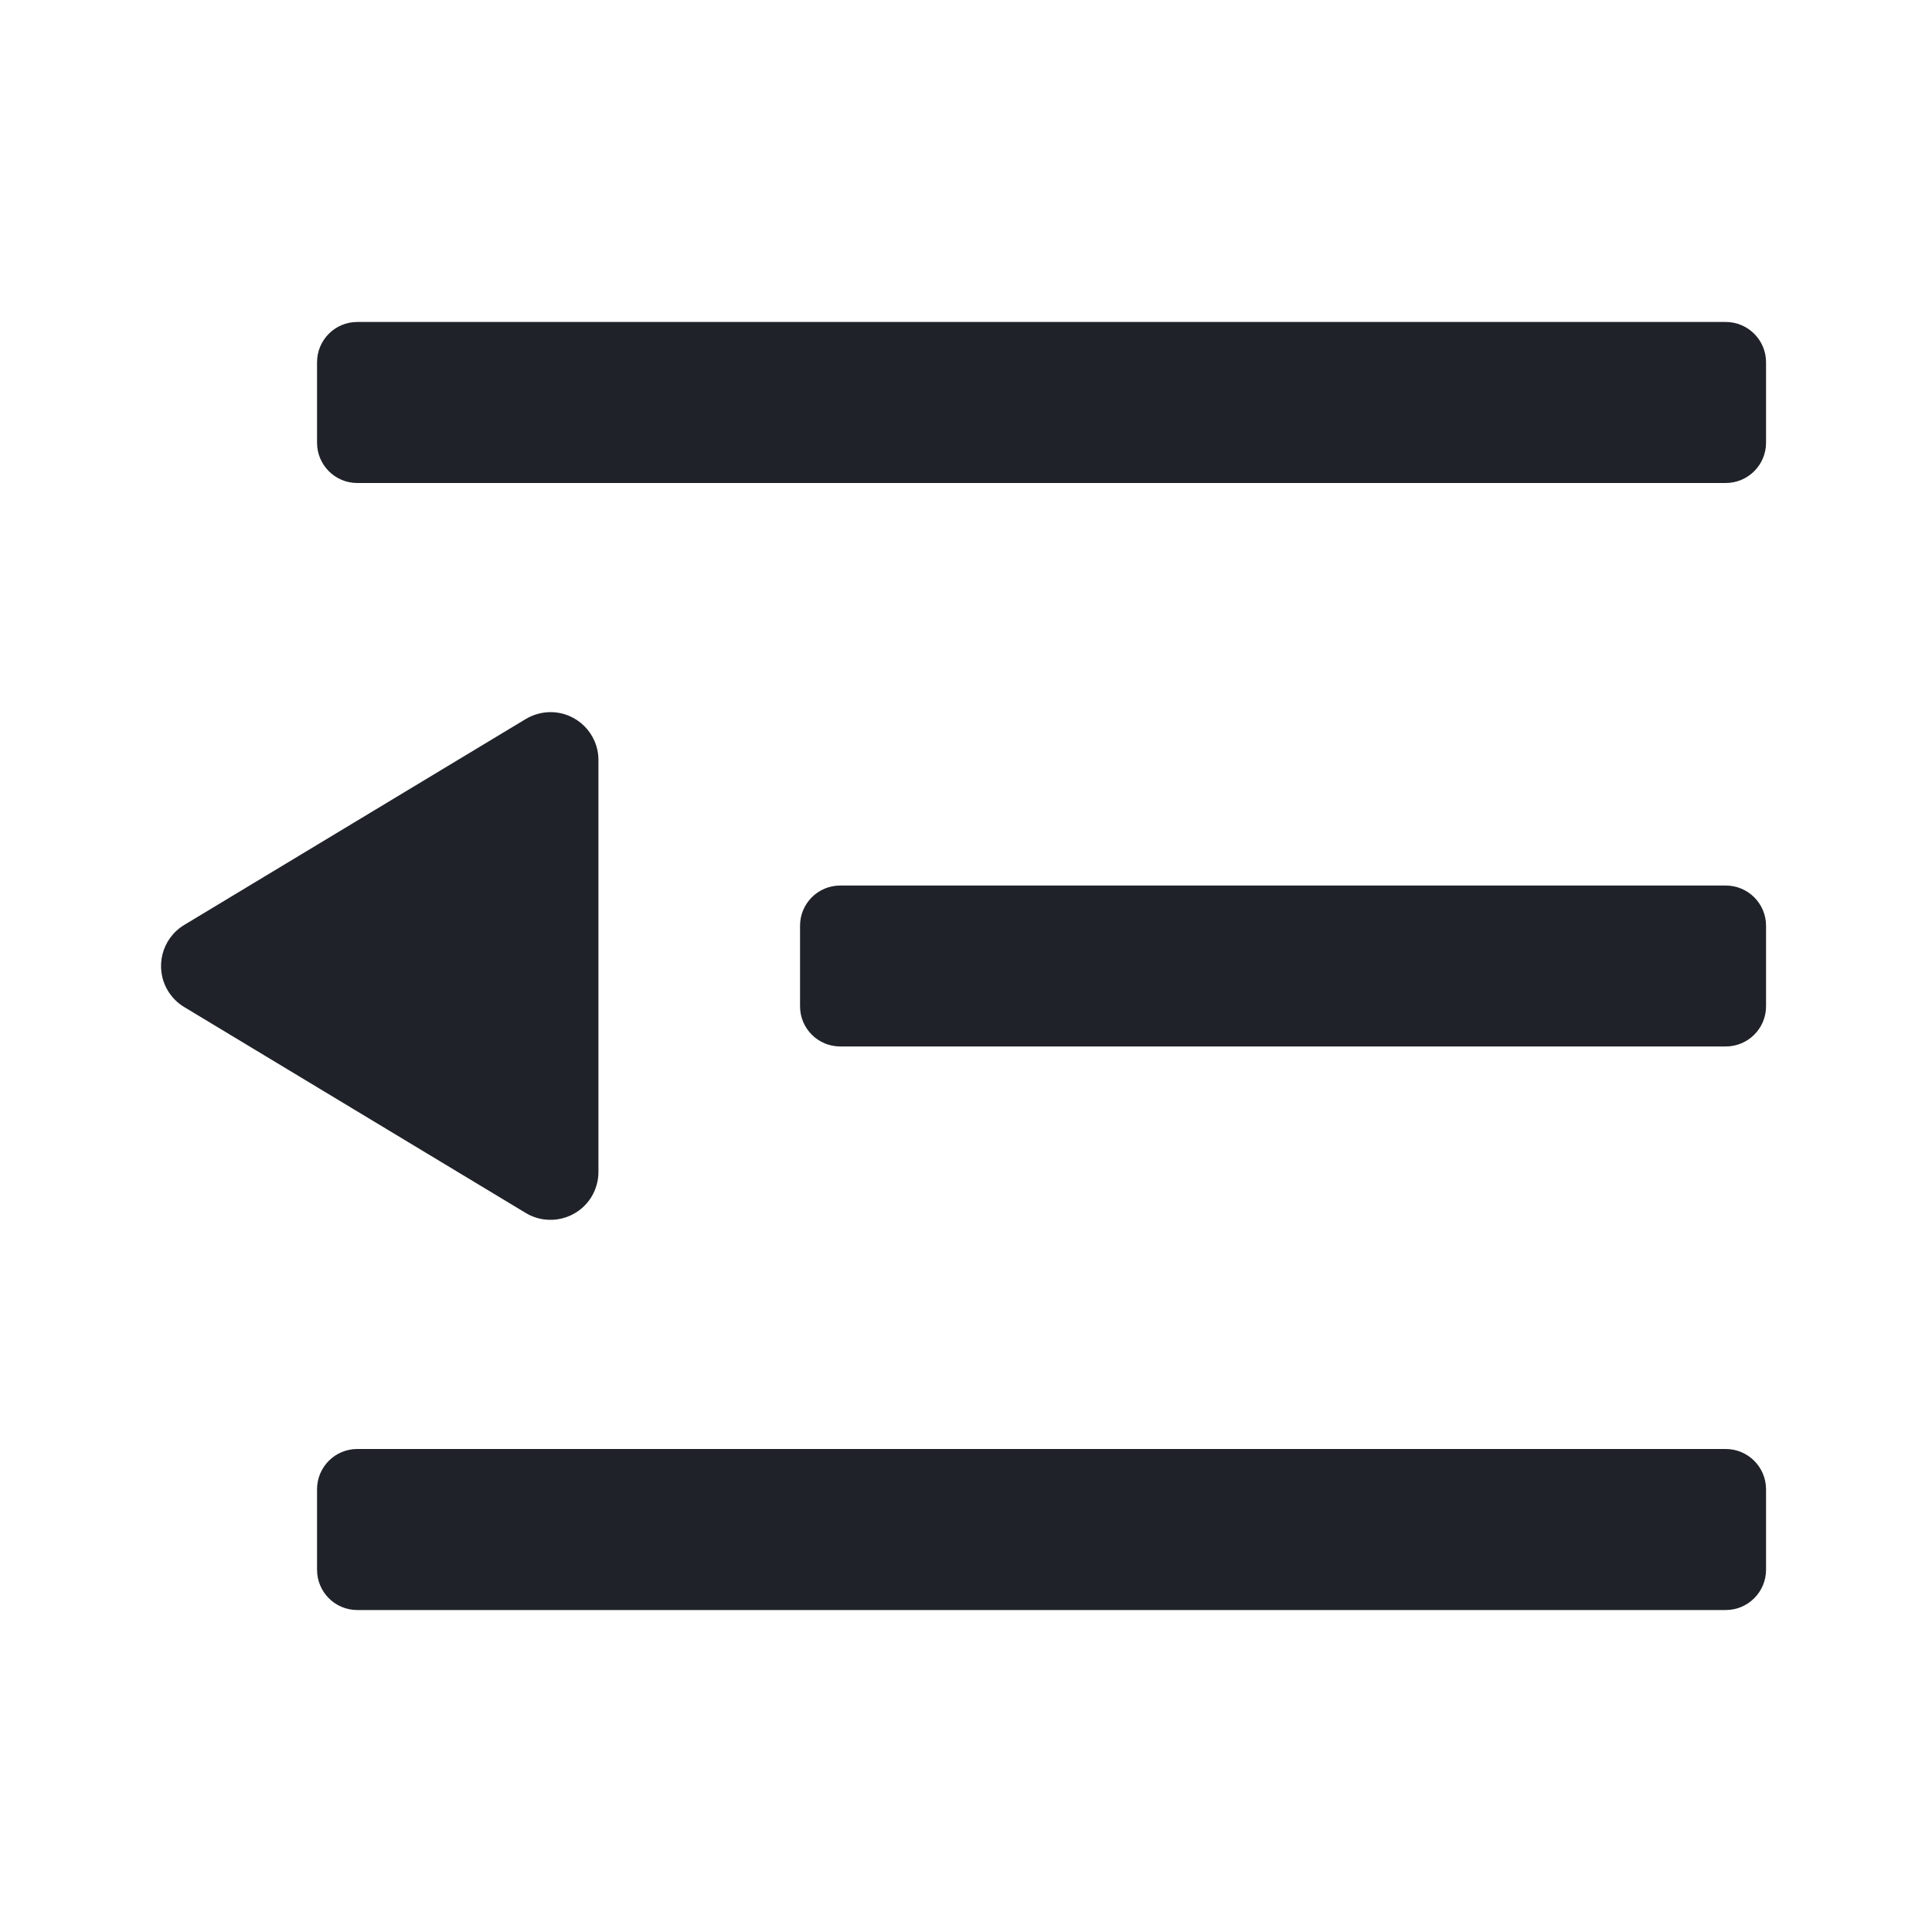
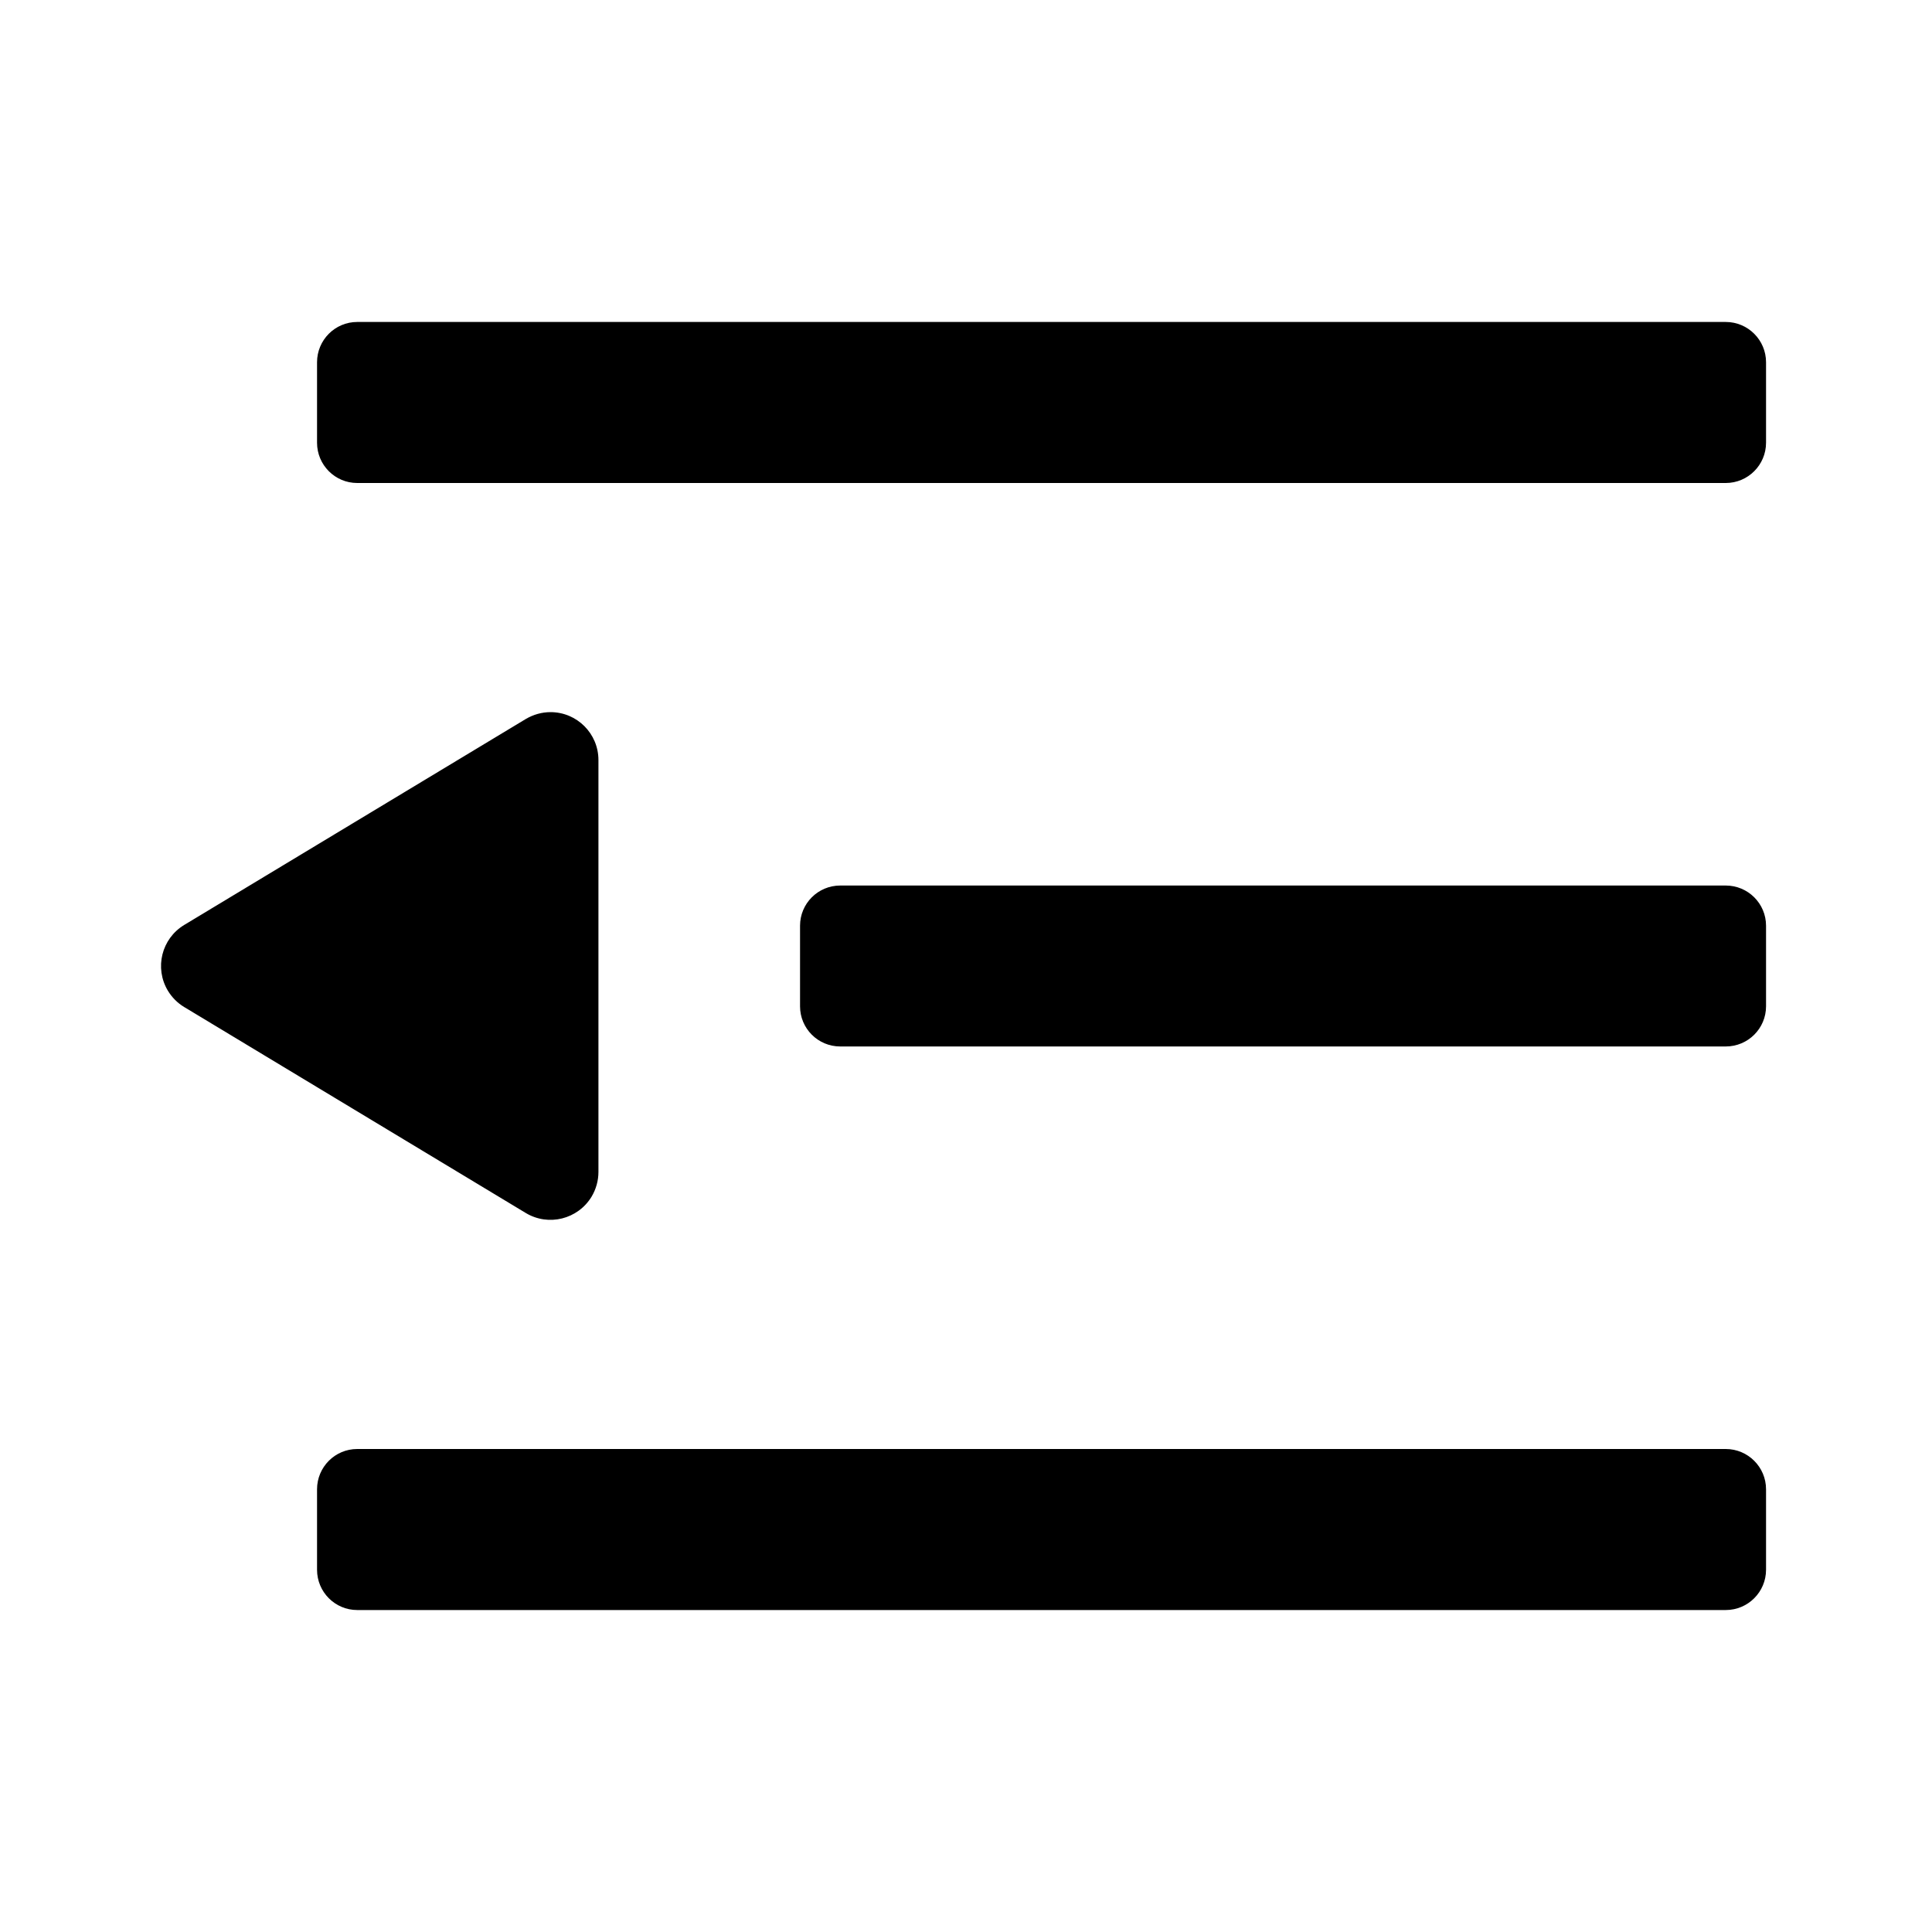
<svg xmlns="http://www.w3.org/2000/svg" width="20" height="20" viewBox="0 0 20 20" fill="none">
-   <path d="M3.698 3.333H17.865C18.095 3.333 18.282 3.52 18.282 3.75V4.583C18.282 4.813 18.095 5 17.865 5H3.698C3.468 5 3.282 4.813 3.282 4.583V3.75C3.282 3.52 3.468 3.333 3.698 3.333ZM3.698 15H17.865C18.095 15 18.282 15.187 18.282 15.417V16.25C18.282 16.48 18.095 16.667 17.865 16.667H3.698C3.468 16.667 3.282 16.48 3.282 16.25V15.417C3.282 15.187 3.468 15 3.698 15ZM8.698 9.167H17.865C18.095 9.167 18.282 9.353 18.282 9.583V10.417C18.282 10.647 18.095 10.833 17.865 10.833H8.698C8.468 10.833 8.282 10.647 8.282 10.417V9.583C8.282 9.353 8.468 9.167 8.698 9.167Z" fill="#1F2329" />
-   <path d="M1.738 10.256C1.78 10.325 1.837 10.383 1.907 10.425L5.443 12.557C5.678 12.698 5.982 12.622 6.124 12.388C6.17 12.311 6.195 12.222 6.195 12.132L6.195 7.868C6.195 7.594 5.973 7.372 5.699 7.372C5.609 7.372 5.521 7.397 5.443 7.443L1.907 9.575C1.672 9.717 1.597 10.021 1.738 10.256Z" fill="#1F2329" />
+   <path d="M3.698 3.333H17.865C18.095 3.333 18.282 3.52 18.282 3.75V4.583C18.282 4.813 18.095 5 17.865 5H3.698C3.468 5 3.282 4.813 3.282 4.583V3.75C3.282 3.52 3.468 3.333 3.698 3.333ZM3.698 15H17.865C18.095 15 18.282 15.187 18.282 15.417V16.25C18.282 16.48 18.095 16.667 17.865 16.667H3.698C3.468 16.667 3.282 16.48 3.282 16.25V15.417C3.282 15.187 3.468 15 3.698 15ZM8.698 9.167H17.865C18.095 9.167 18.282 9.353 18.282 9.583V10.417C18.282 10.647 18.095 10.833 17.865 10.833H8.698C8.468 10.833 8.282 10.647 8.282 10.417V9.583C8.282 9.353 8.468 9.167 8.698 9.167Z" fill="currentColor" />
+   <path d="M1.738 10.256C1.78 10.325 1.837 10.383 1.907 10.425L5.443 12.557C5.678 12.698 5.982 12.622 6.124 12.388C6.17 12.311 6.195 12.222 6.195 12.132L6.195 7.868C6.195 7.594 5.973 7.372 5.699 7.372C5.609 7.372 5.521 7.397 5.443 7.443L1.907 9.575C1.672 9.717 1.597 10.021 1.738 10.256Z" fill="currentColor" />
</svg>
